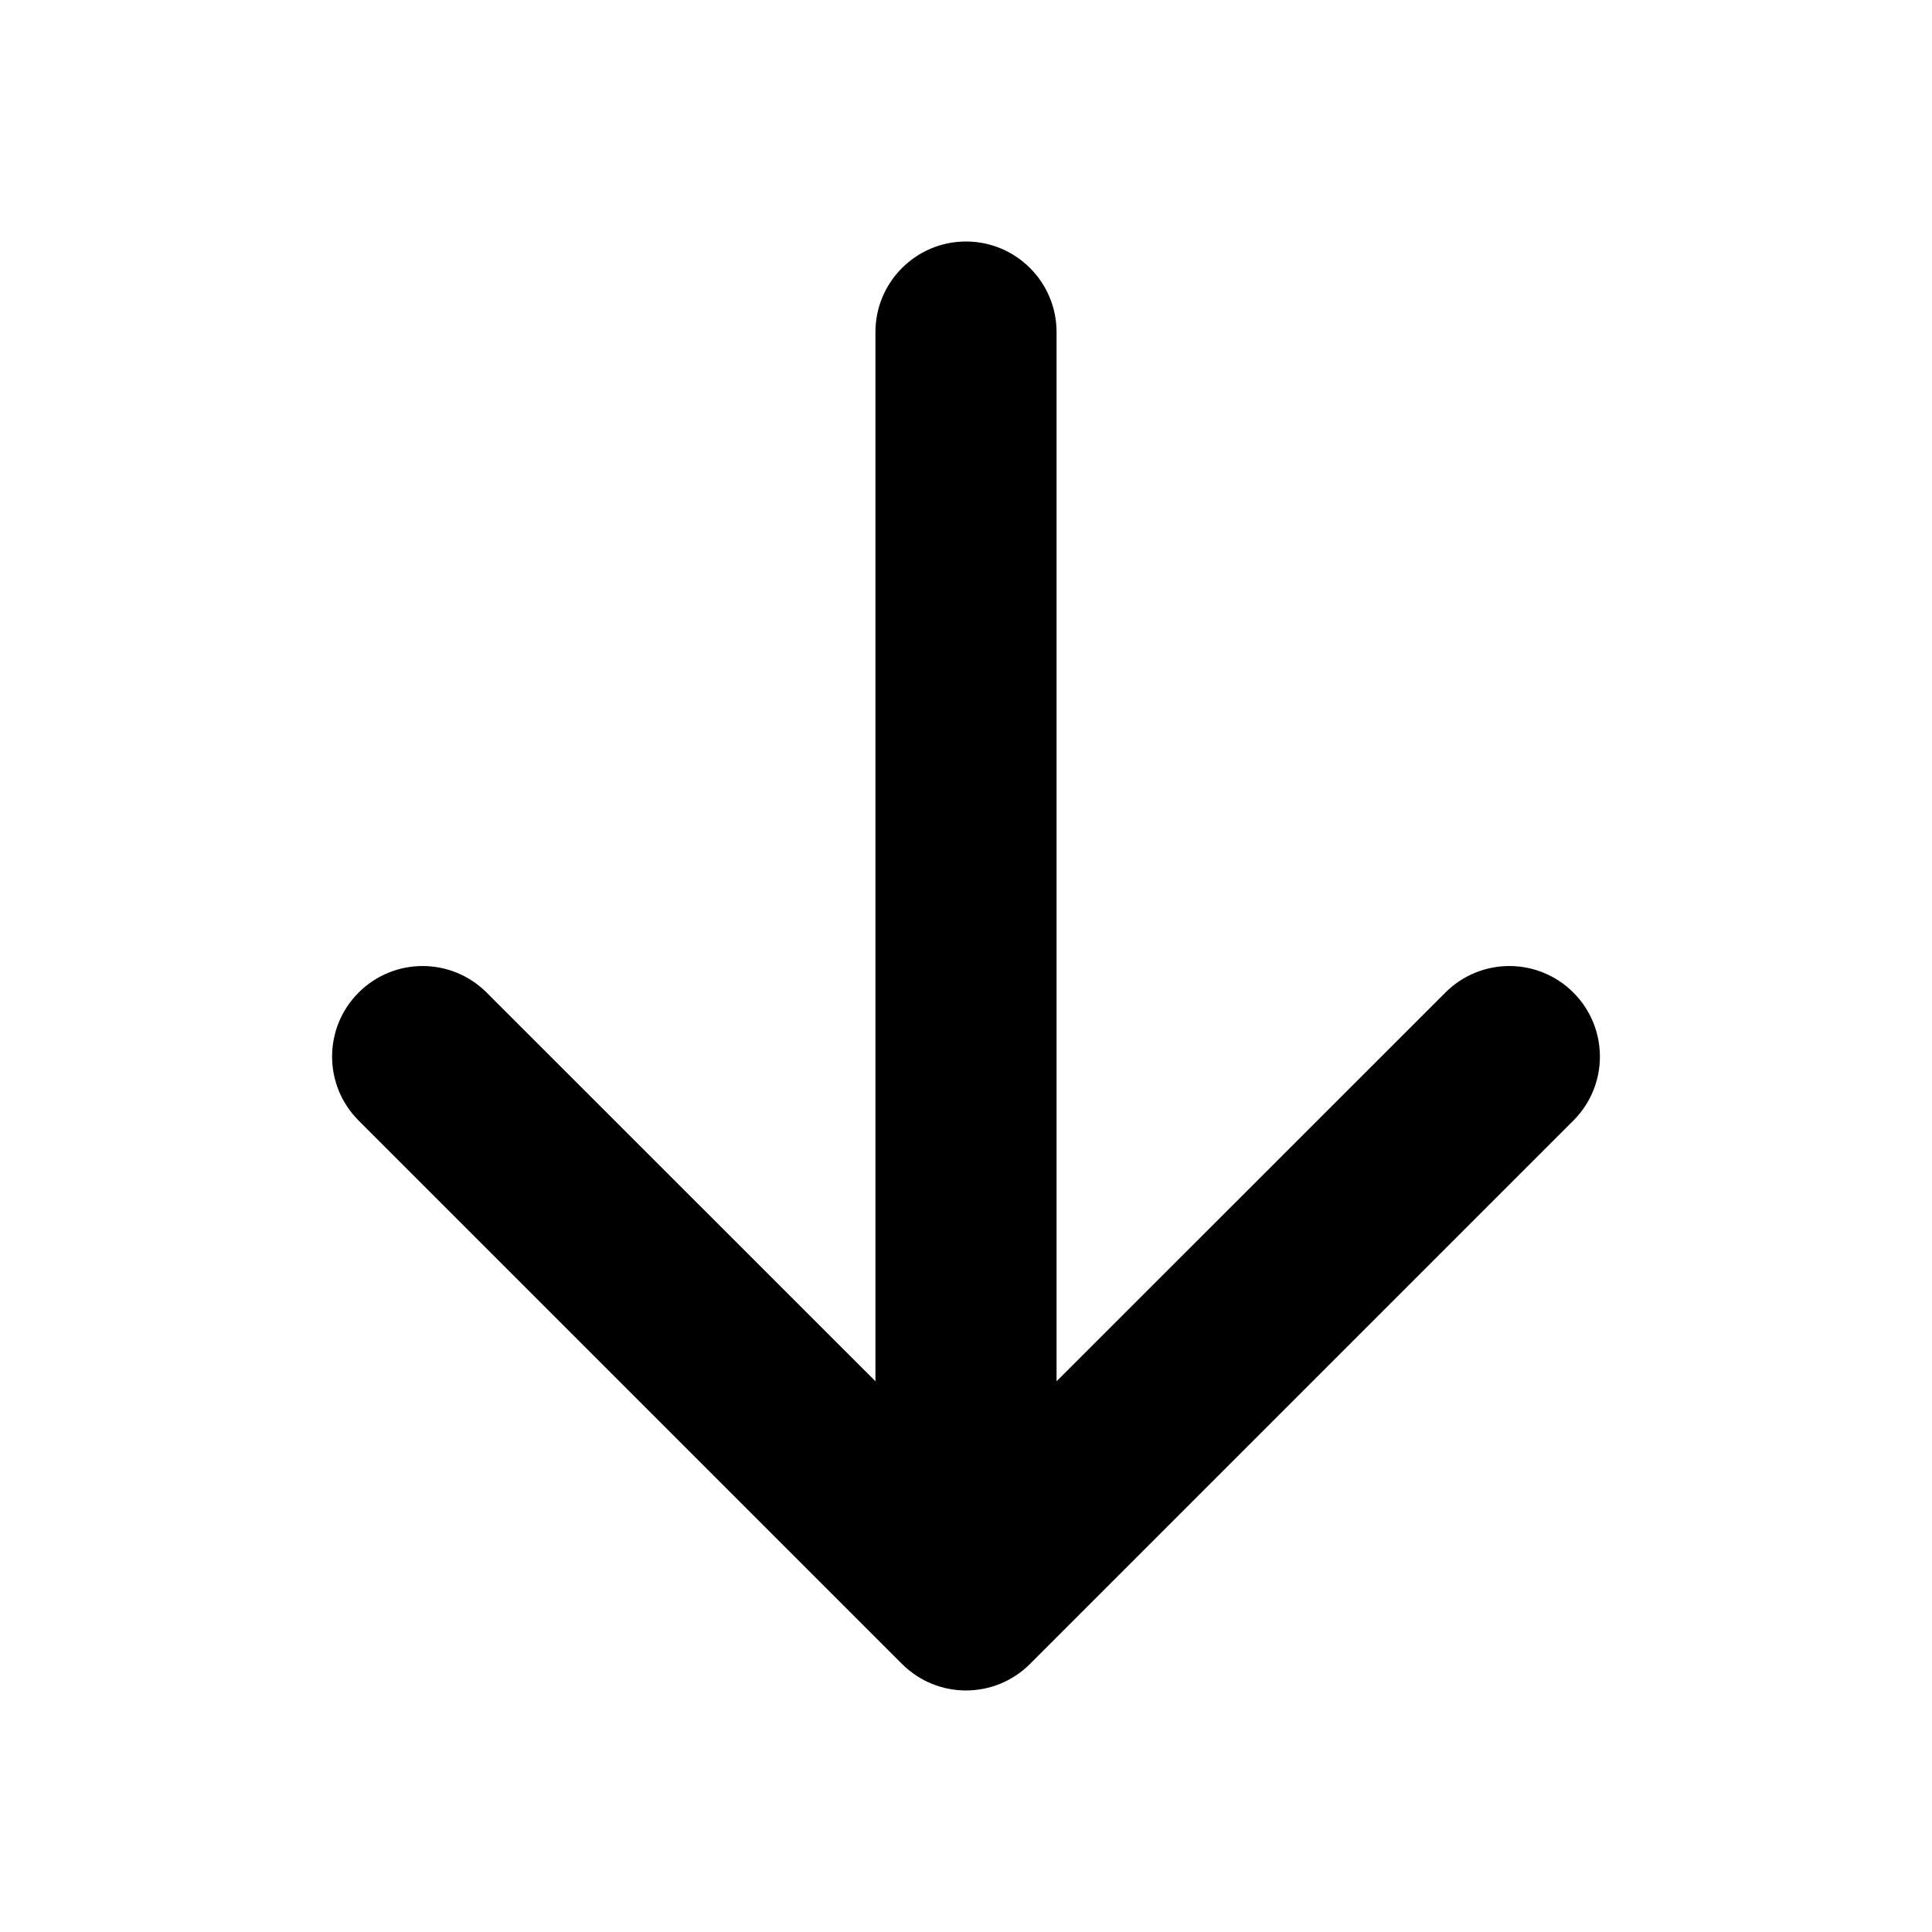
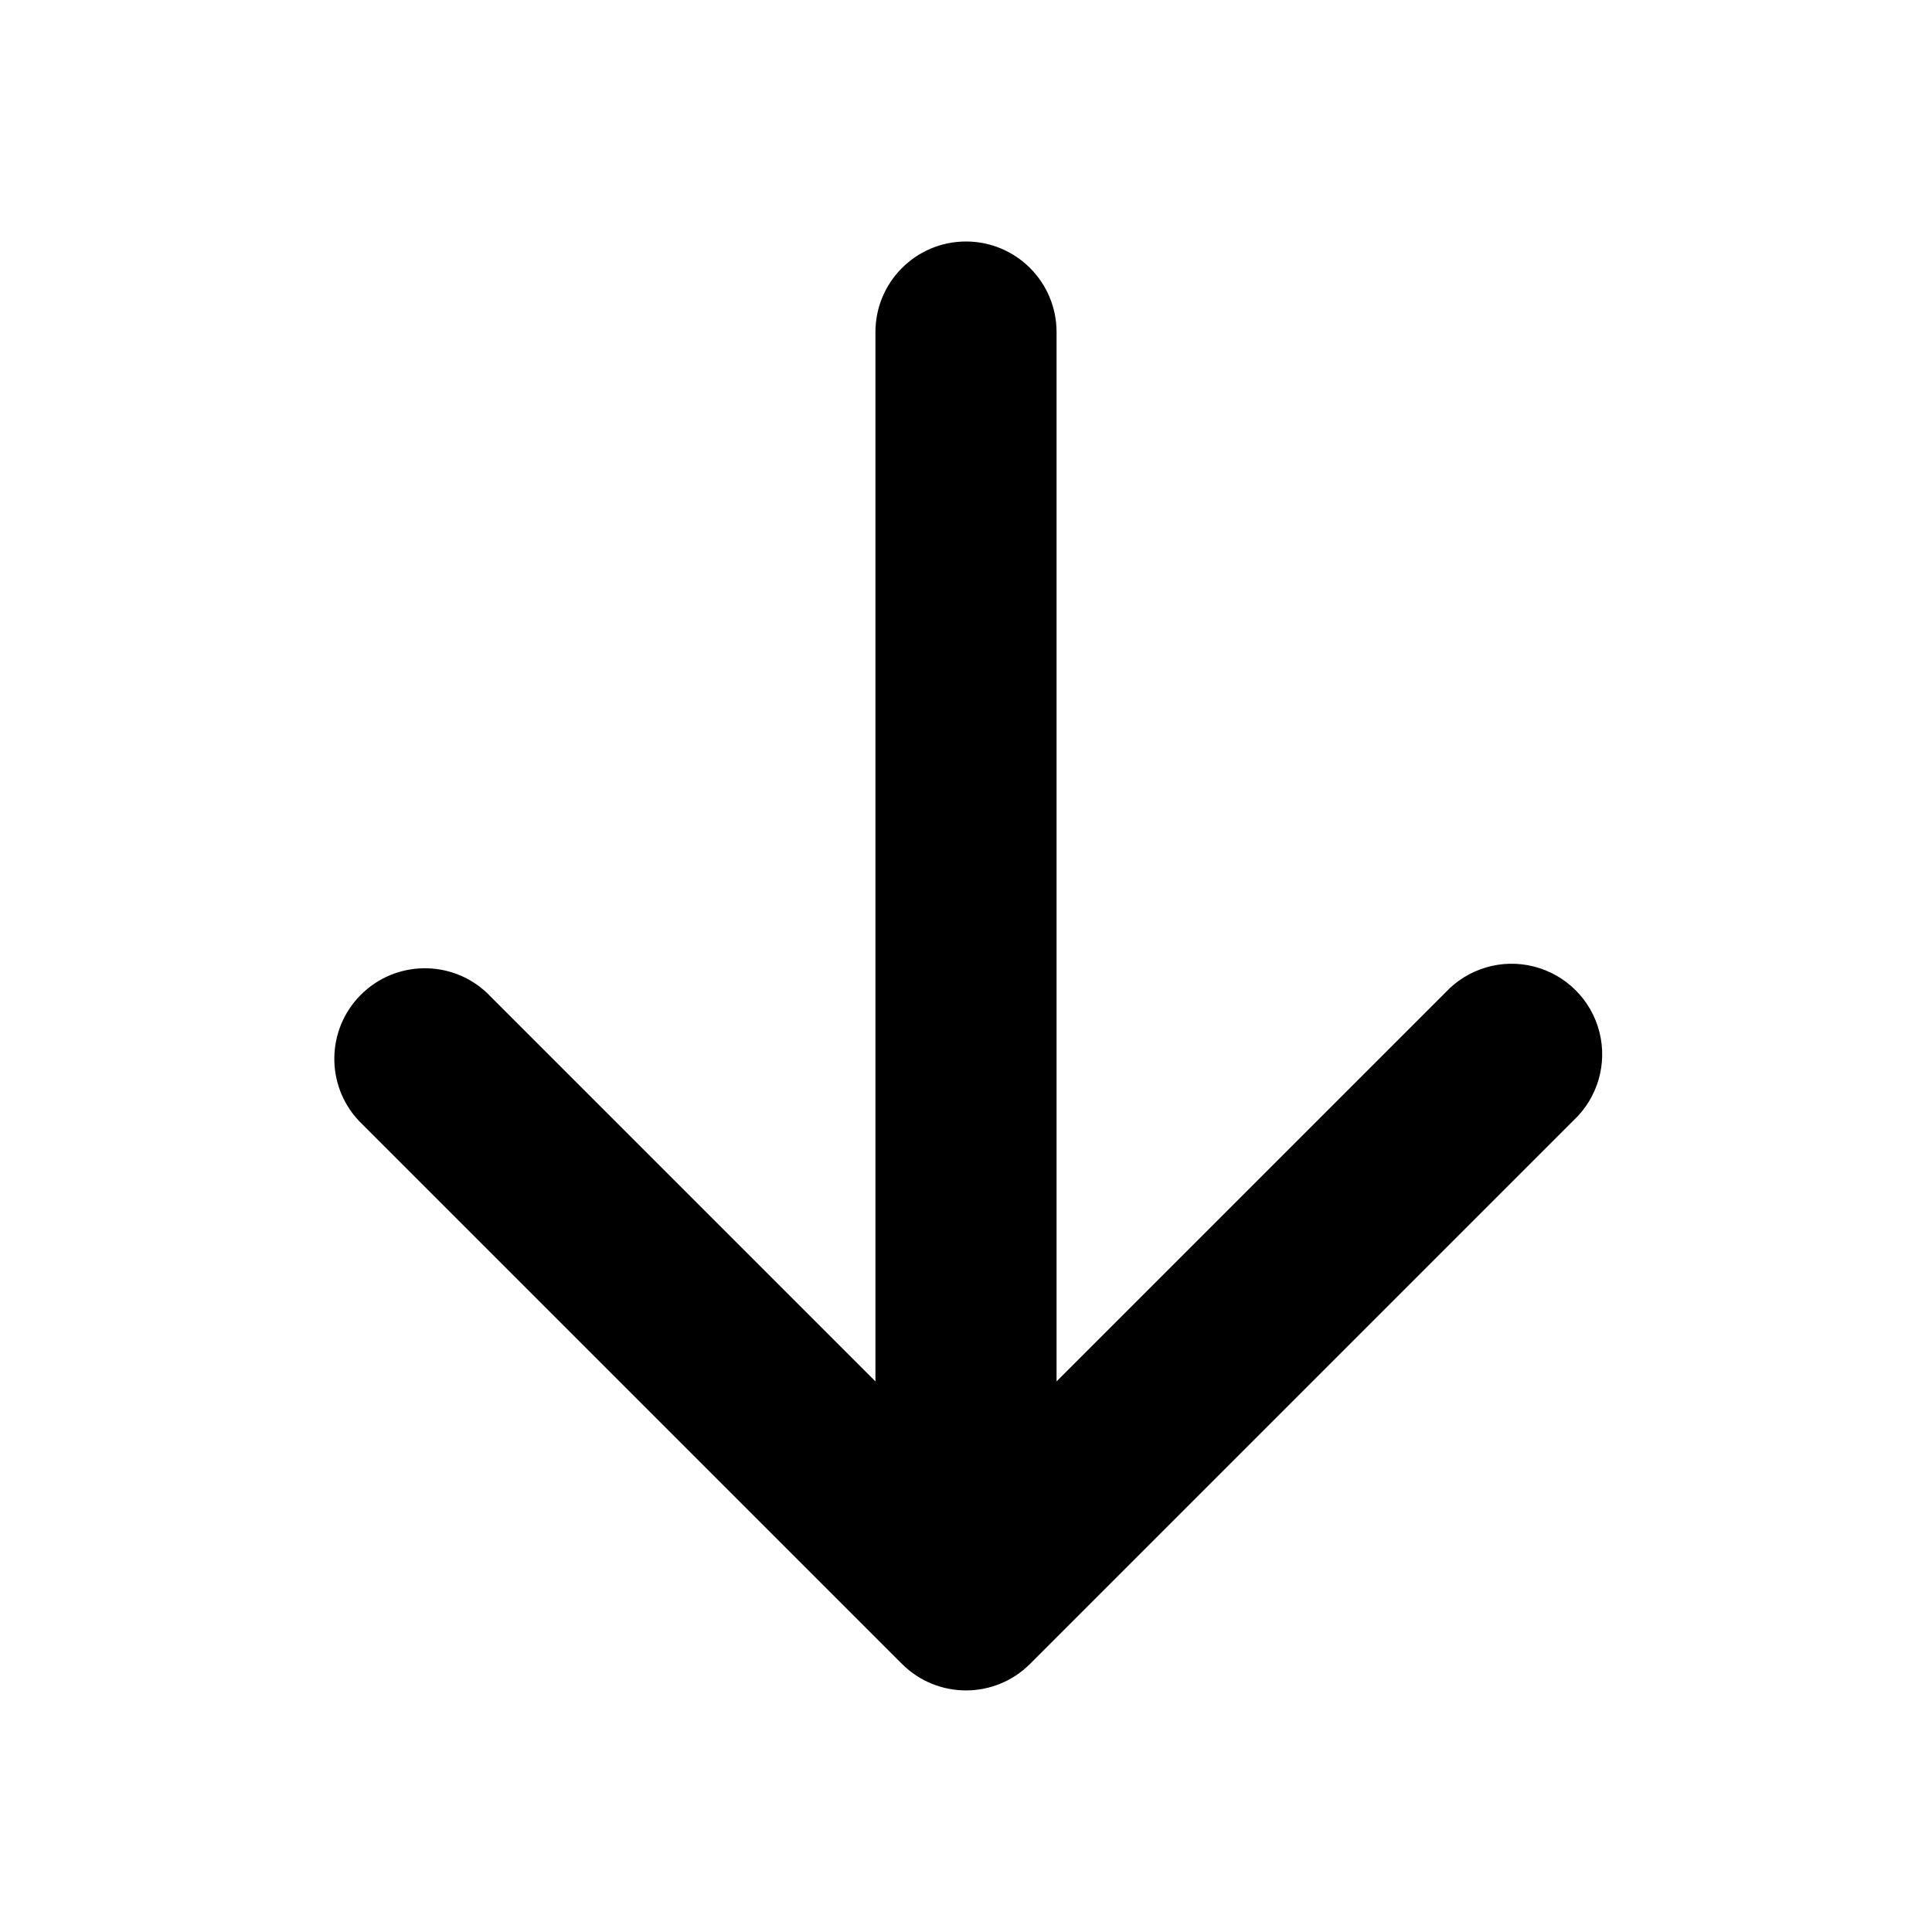
- <svg xmlns="http://www.w3.org/2000/svg" viewBox="0 0 16 16" fill="none">
-   <path fill-rule="evenodd" clip-rule="evenodd" d="M8 2C8.414 2 8.75 2.336 8.75 2.75V11.439L11.97 8.22C12.263 7.927 12.737 7.927 13.03 8.22C13.323 8.513 13.323 8.987 13.03 9.28L8.53 13.78C8.237 14.073 7.763 14.073 7.47 13.78L2.97 9.28C2.677 8.987 2.677 8.513 2.97 8.22C3.263 7.927 3.737 7.927 4.03 8.22L7.25 11.439V2.75C7.25 2.336 7.586 2 8 2Z" fill="currentColor" />
+ <svg viewBox="0 0 16 16" aria-hidden="true" data-slot="icon" fill="currentColor">
+   <path fill-rule="evenodd" d="M8 2a.75.75 0 0 1 .75.75v8.69l3.22-3.22a.75.75 0 1 1 1.06 1.06l-4.5 4.5a.75.75 0 0 1-1.06 0l-4.5-4.5a.75.75 0 0 1 1.06-1.06l3.22 3.22V2.75A.75.75 0 0 1 8 2Z" clip-rule="evenodd" />
</svg>
